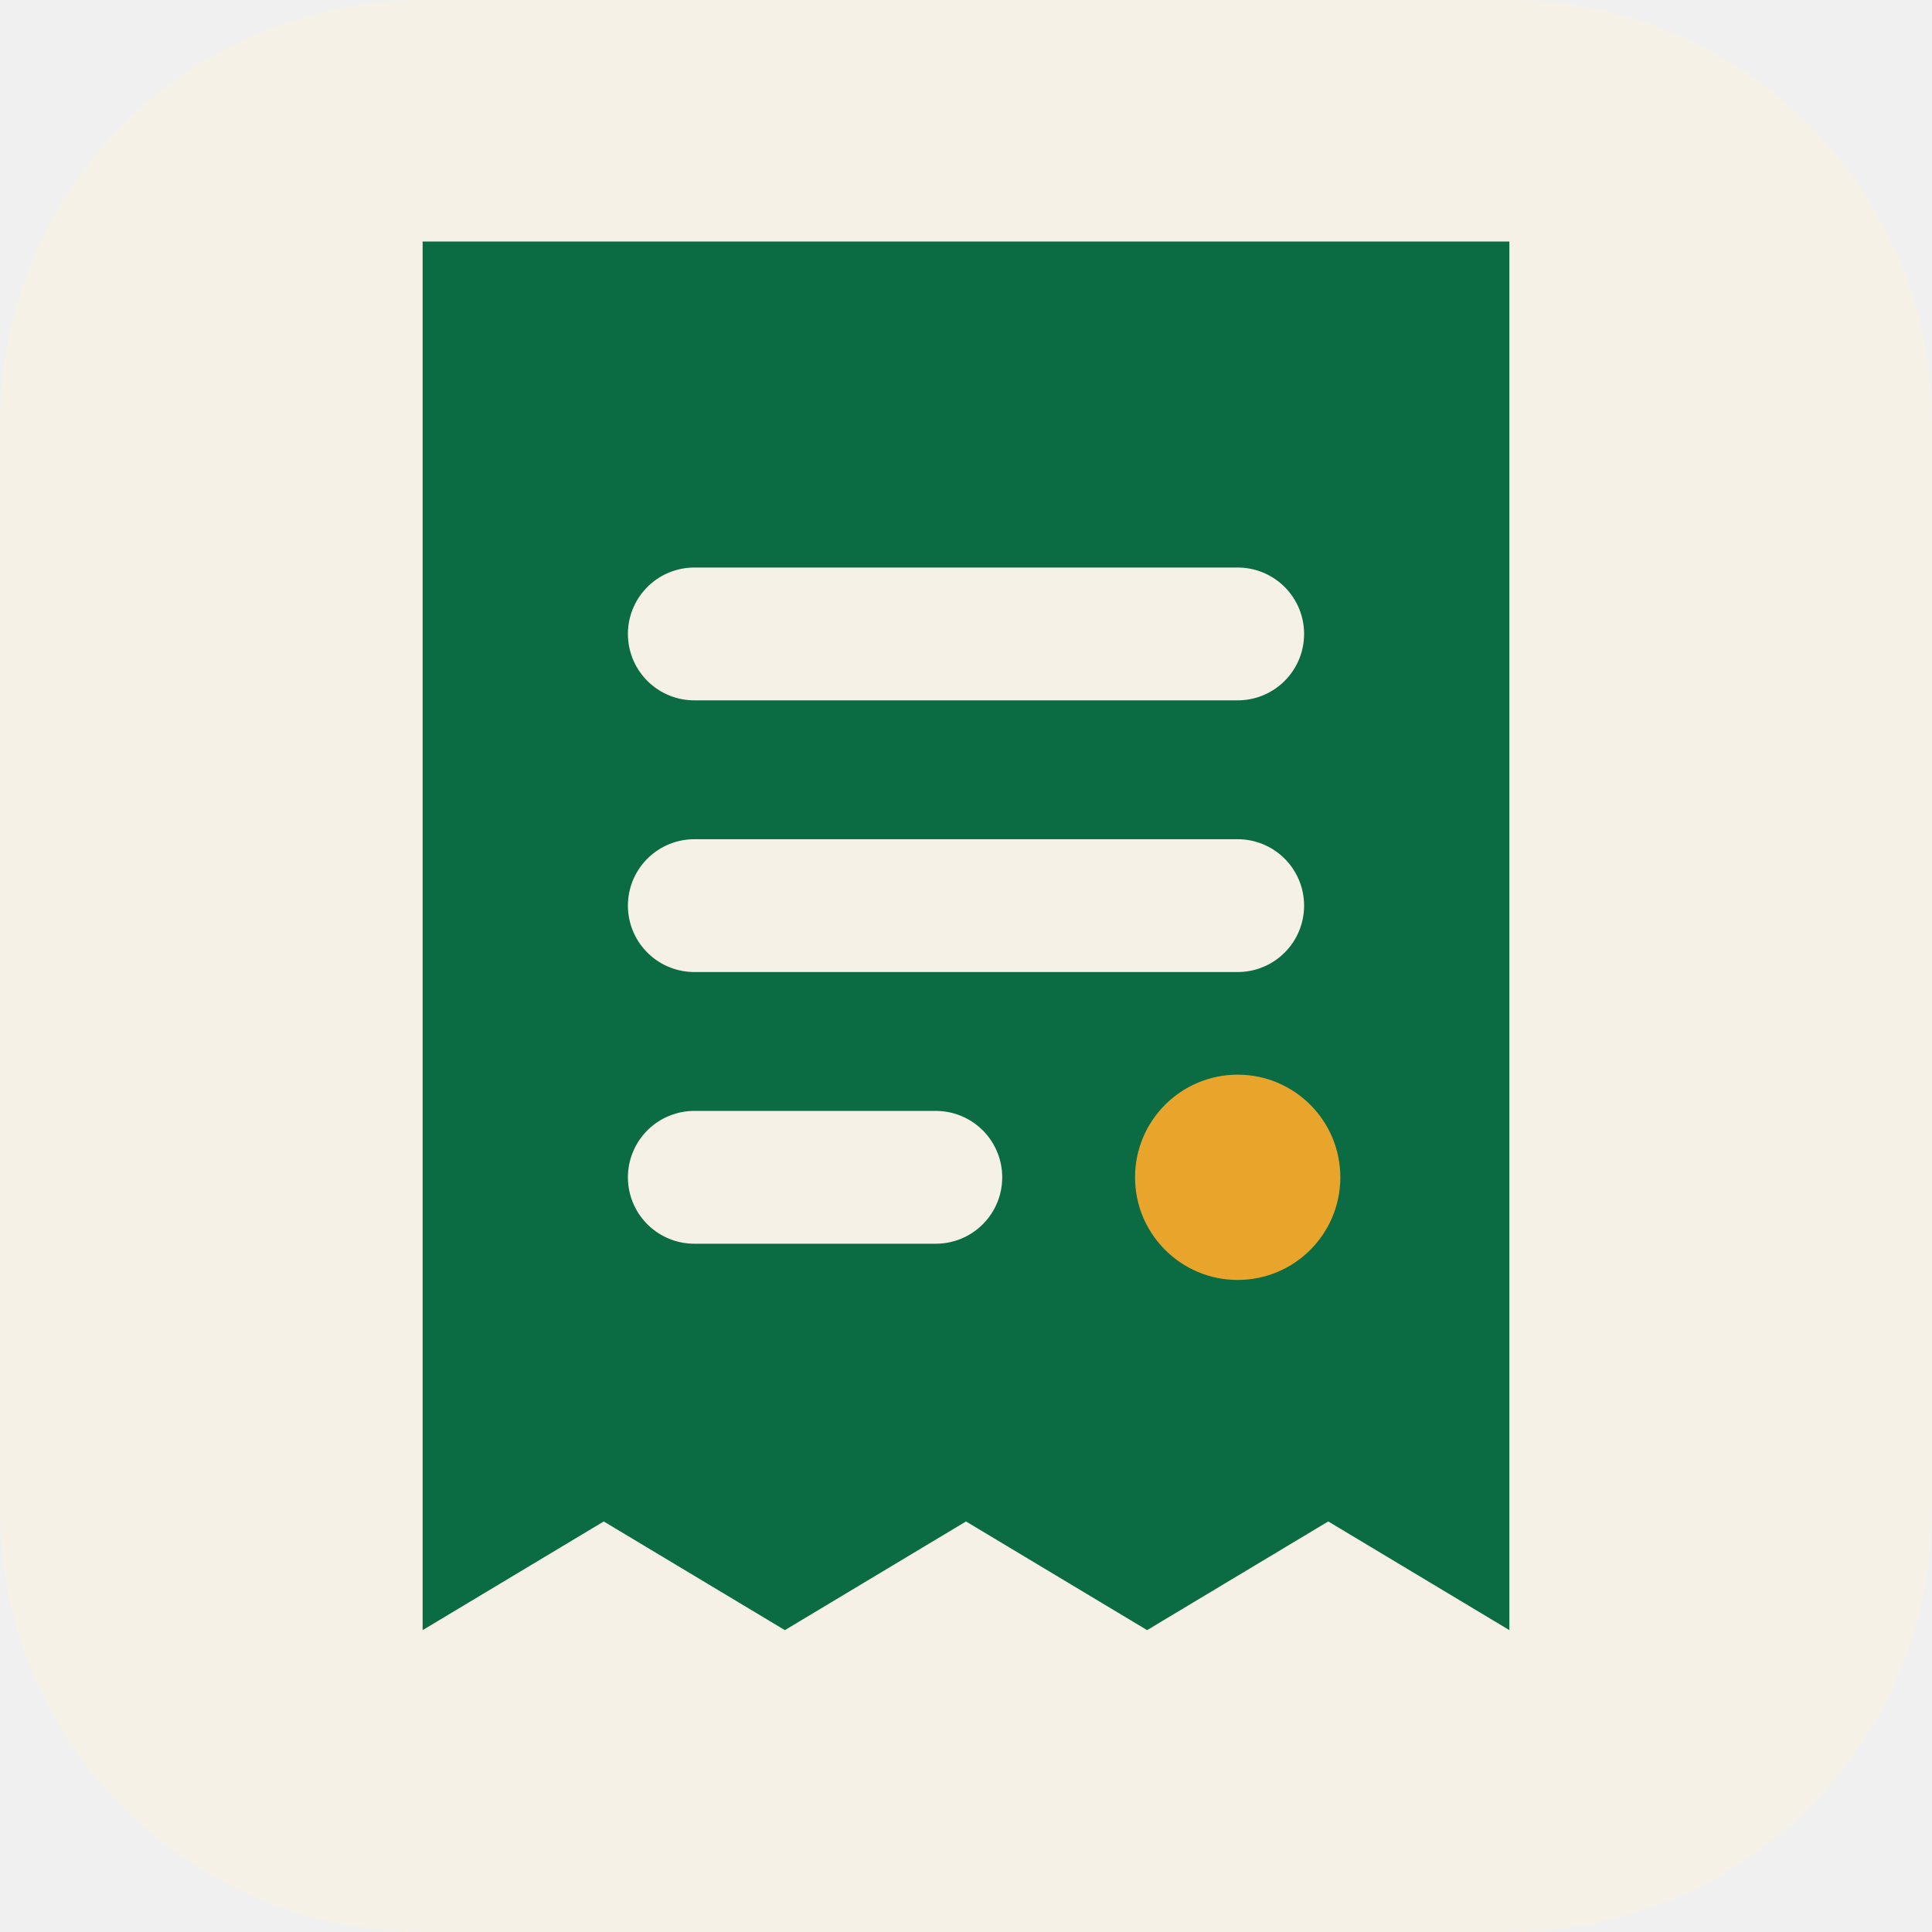
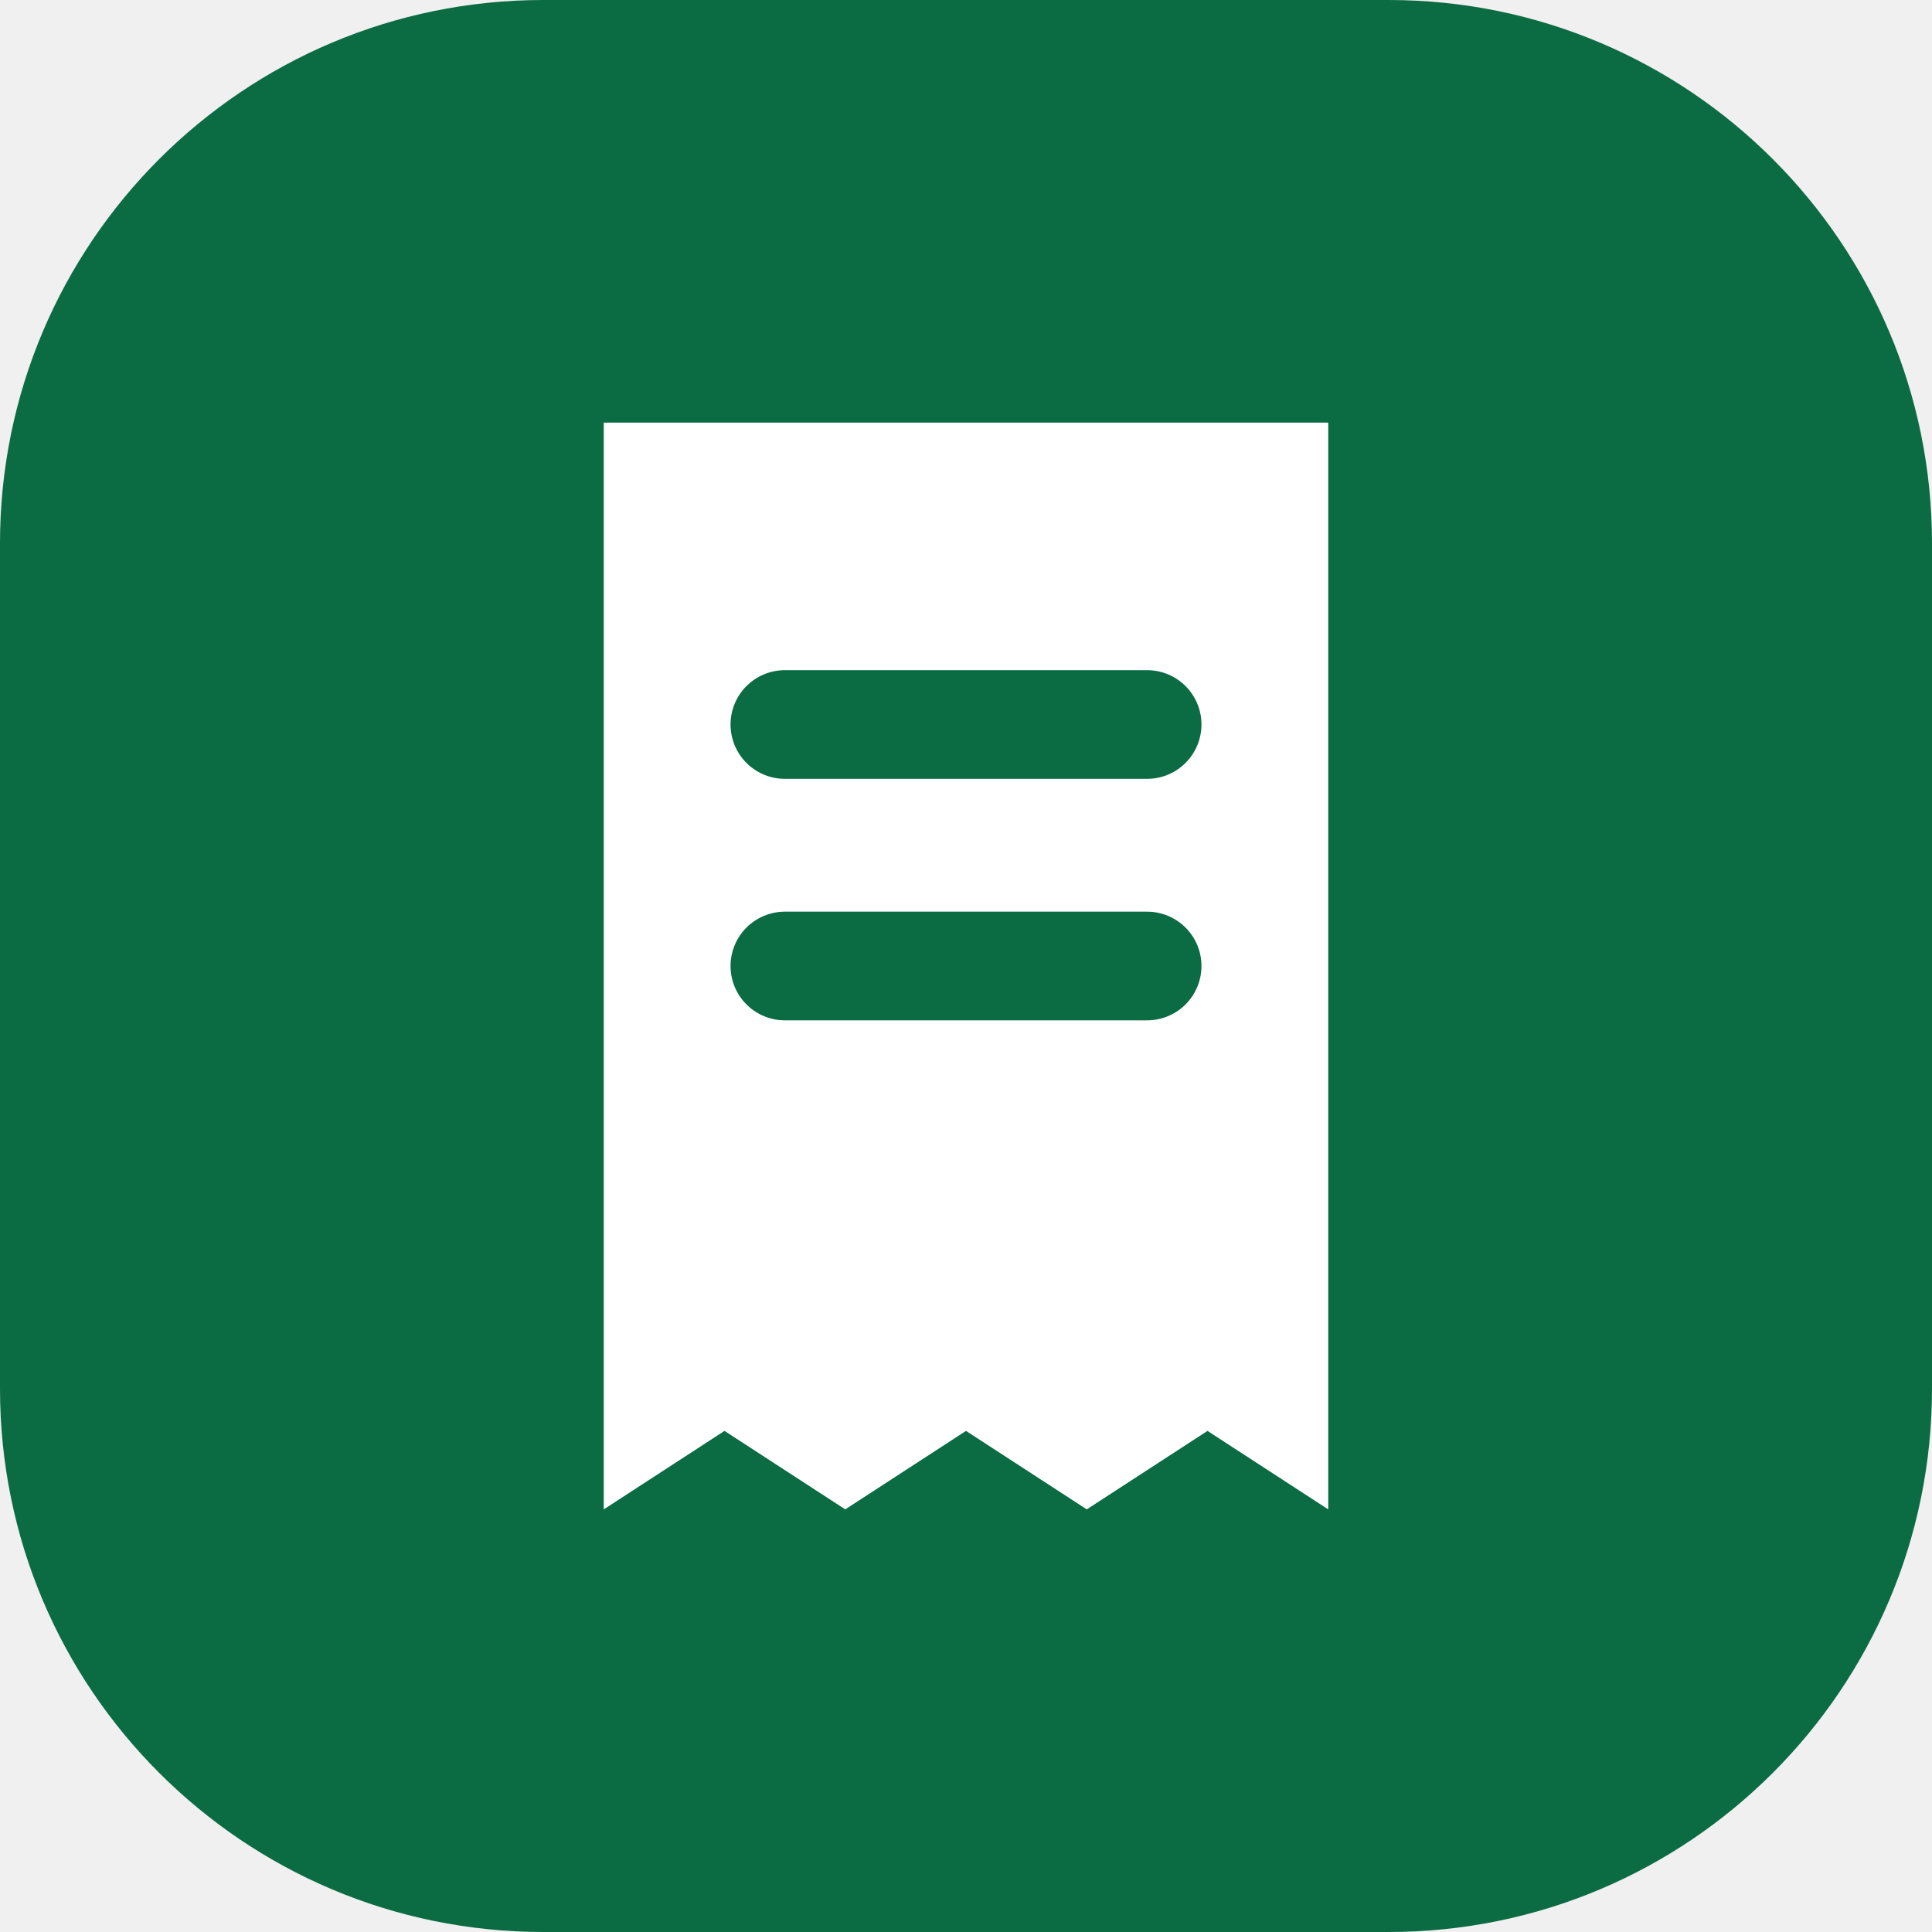
<svg xmlns="http://www.w3.org/2000/svg" viewBox="0 0 32 32">
-   <rect width="32" height="32" rx="7" fill="#F6F1E7" />
-   <path d="M7 4h18v23l-3-1.8-3 1.8-3-1.8-3 1.8-3-1.8L7 27z" fill="#0B6B43" />
-   <path d="M11.5 10.5h9M11.5 15h9M11.5 19.5h4" stroke="#F6F1E7" stroke-width="2.2" stroke-linecap="round" />
-   <circle cx="20.5" cy="19.5" r="1.7" fill="#E9A52B" />
+   <rect width="32" height="32" rx="9" fill="#0B6B43" />
+   <path d="M10 7h12v18l-2-1.3-2 1.3-2-1.3-2 1.3-2-1.3-2 1.3z" fill="#fff" />
+   <path d="M13 12h6M13 16h6" stroke="#0B6B43" stroke-width="1.8" stroke-linecap="round" />
</svg>
